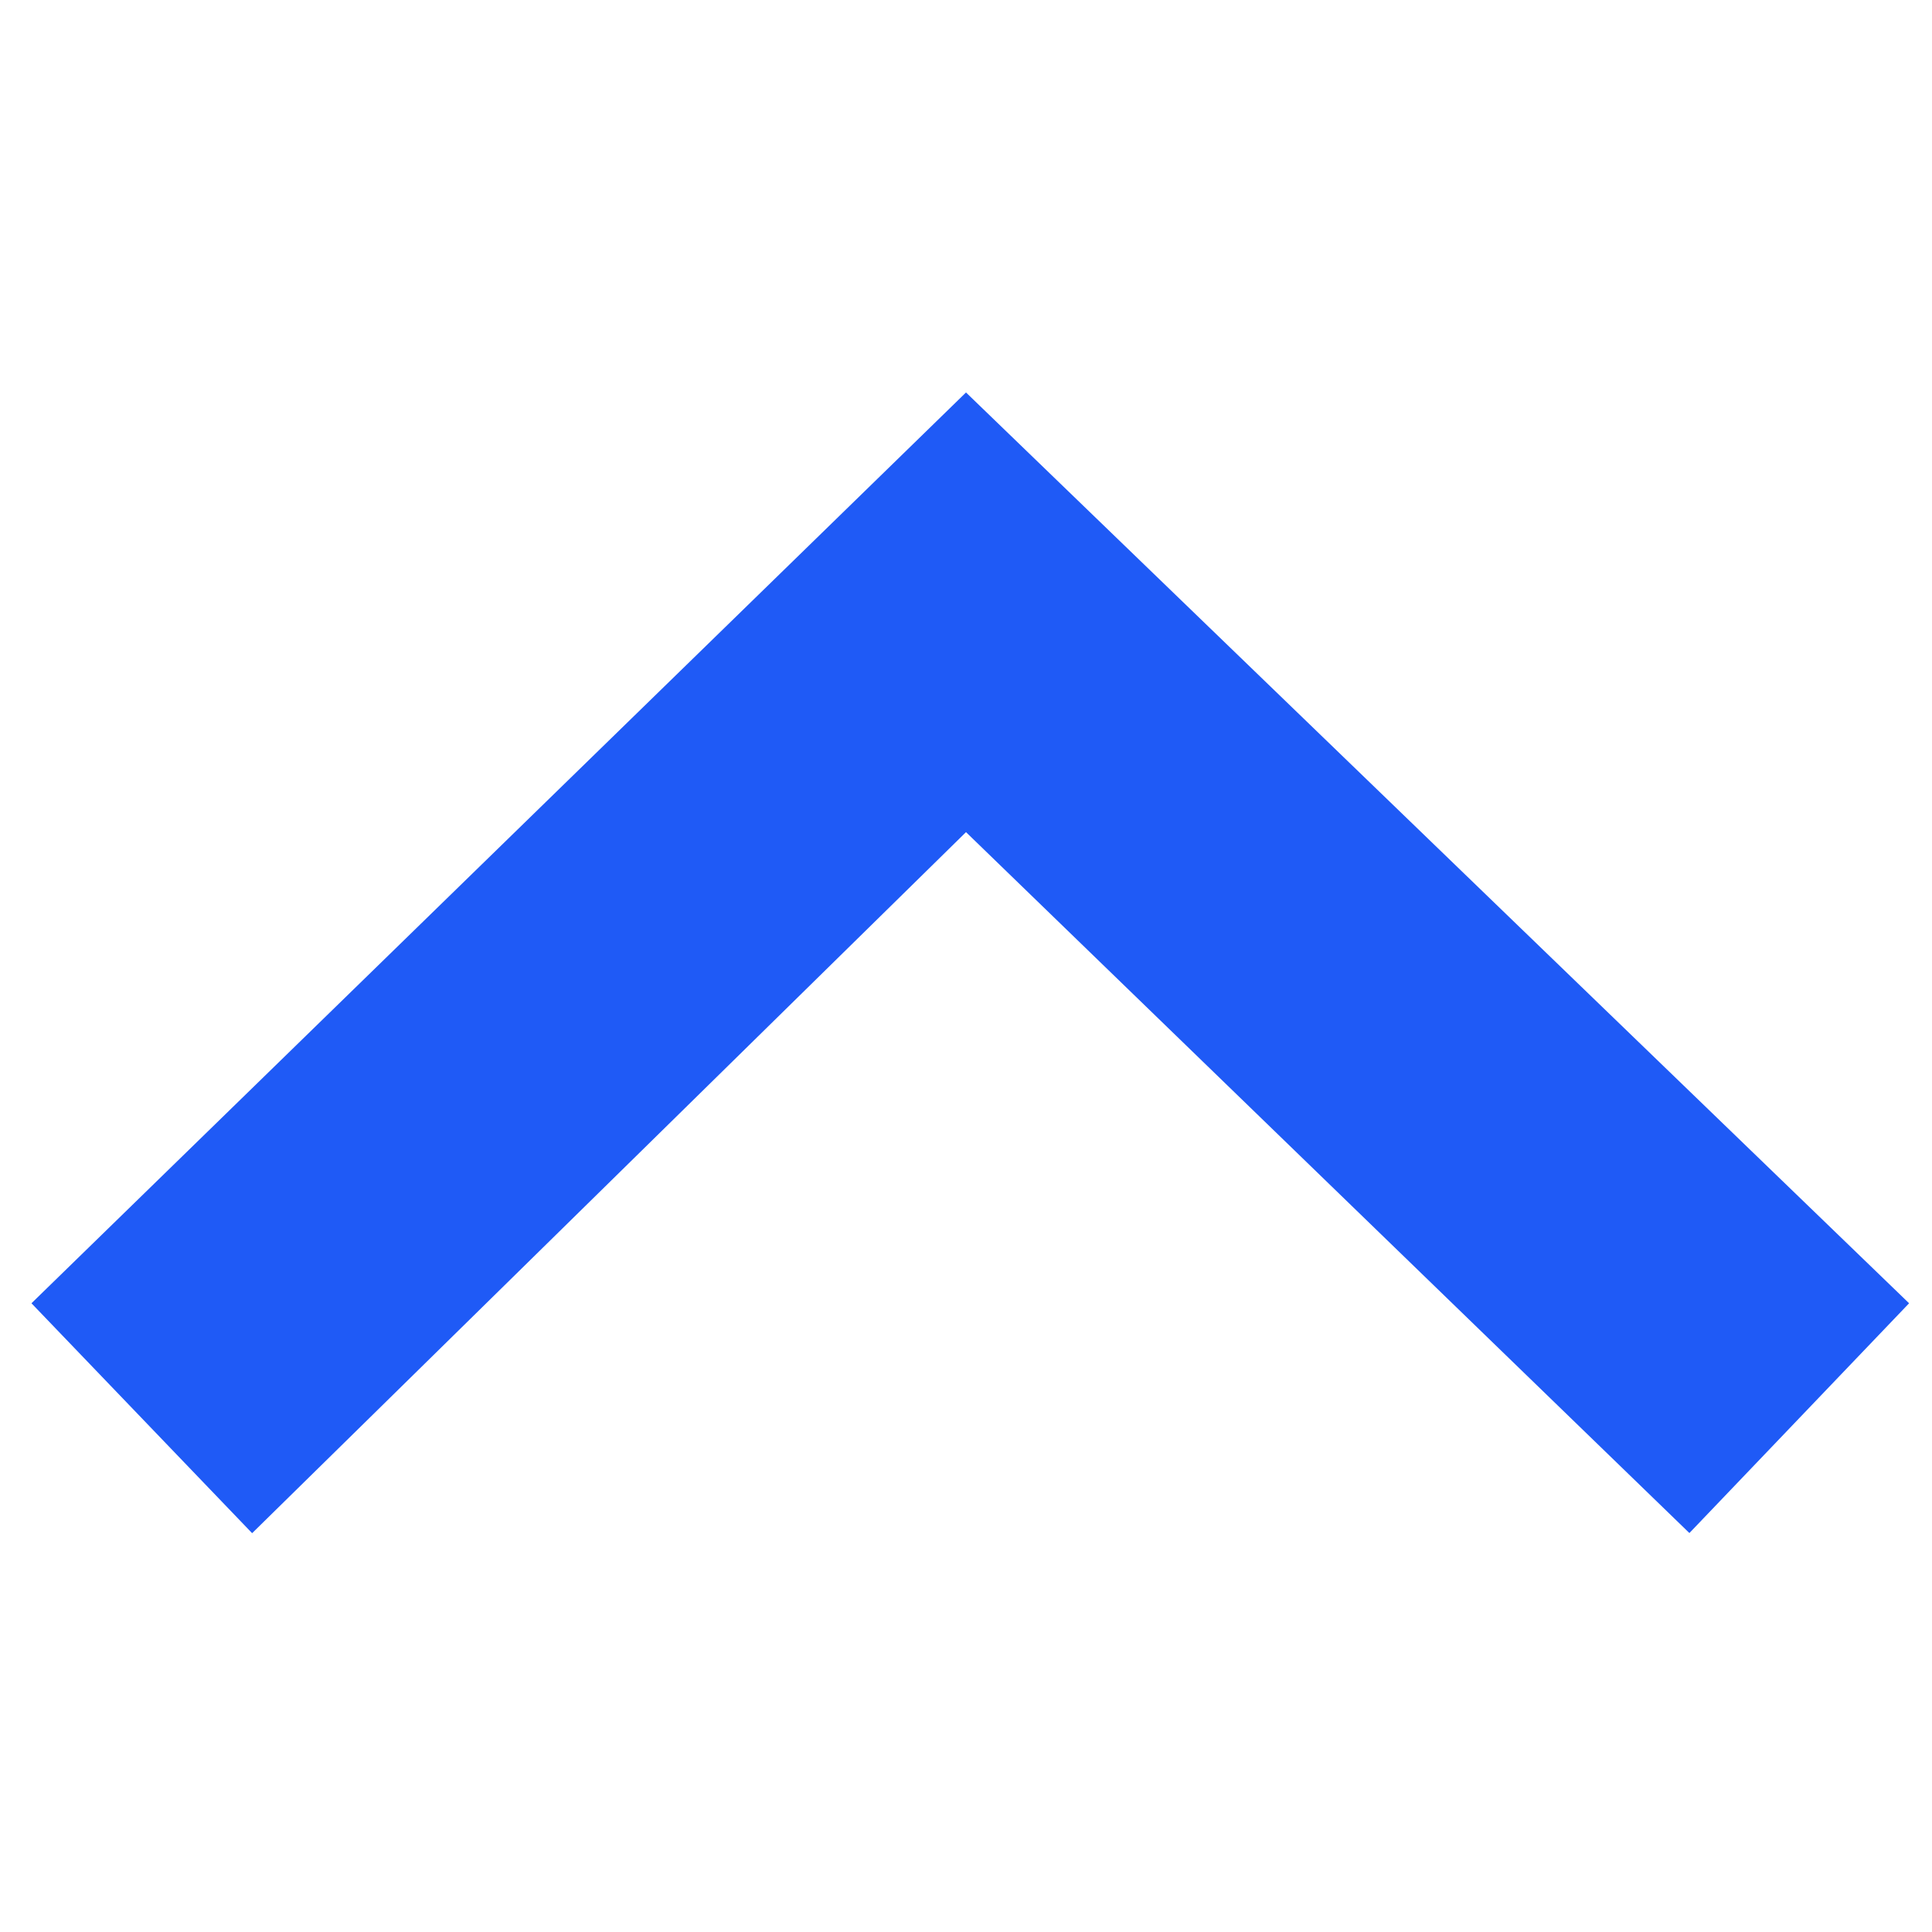
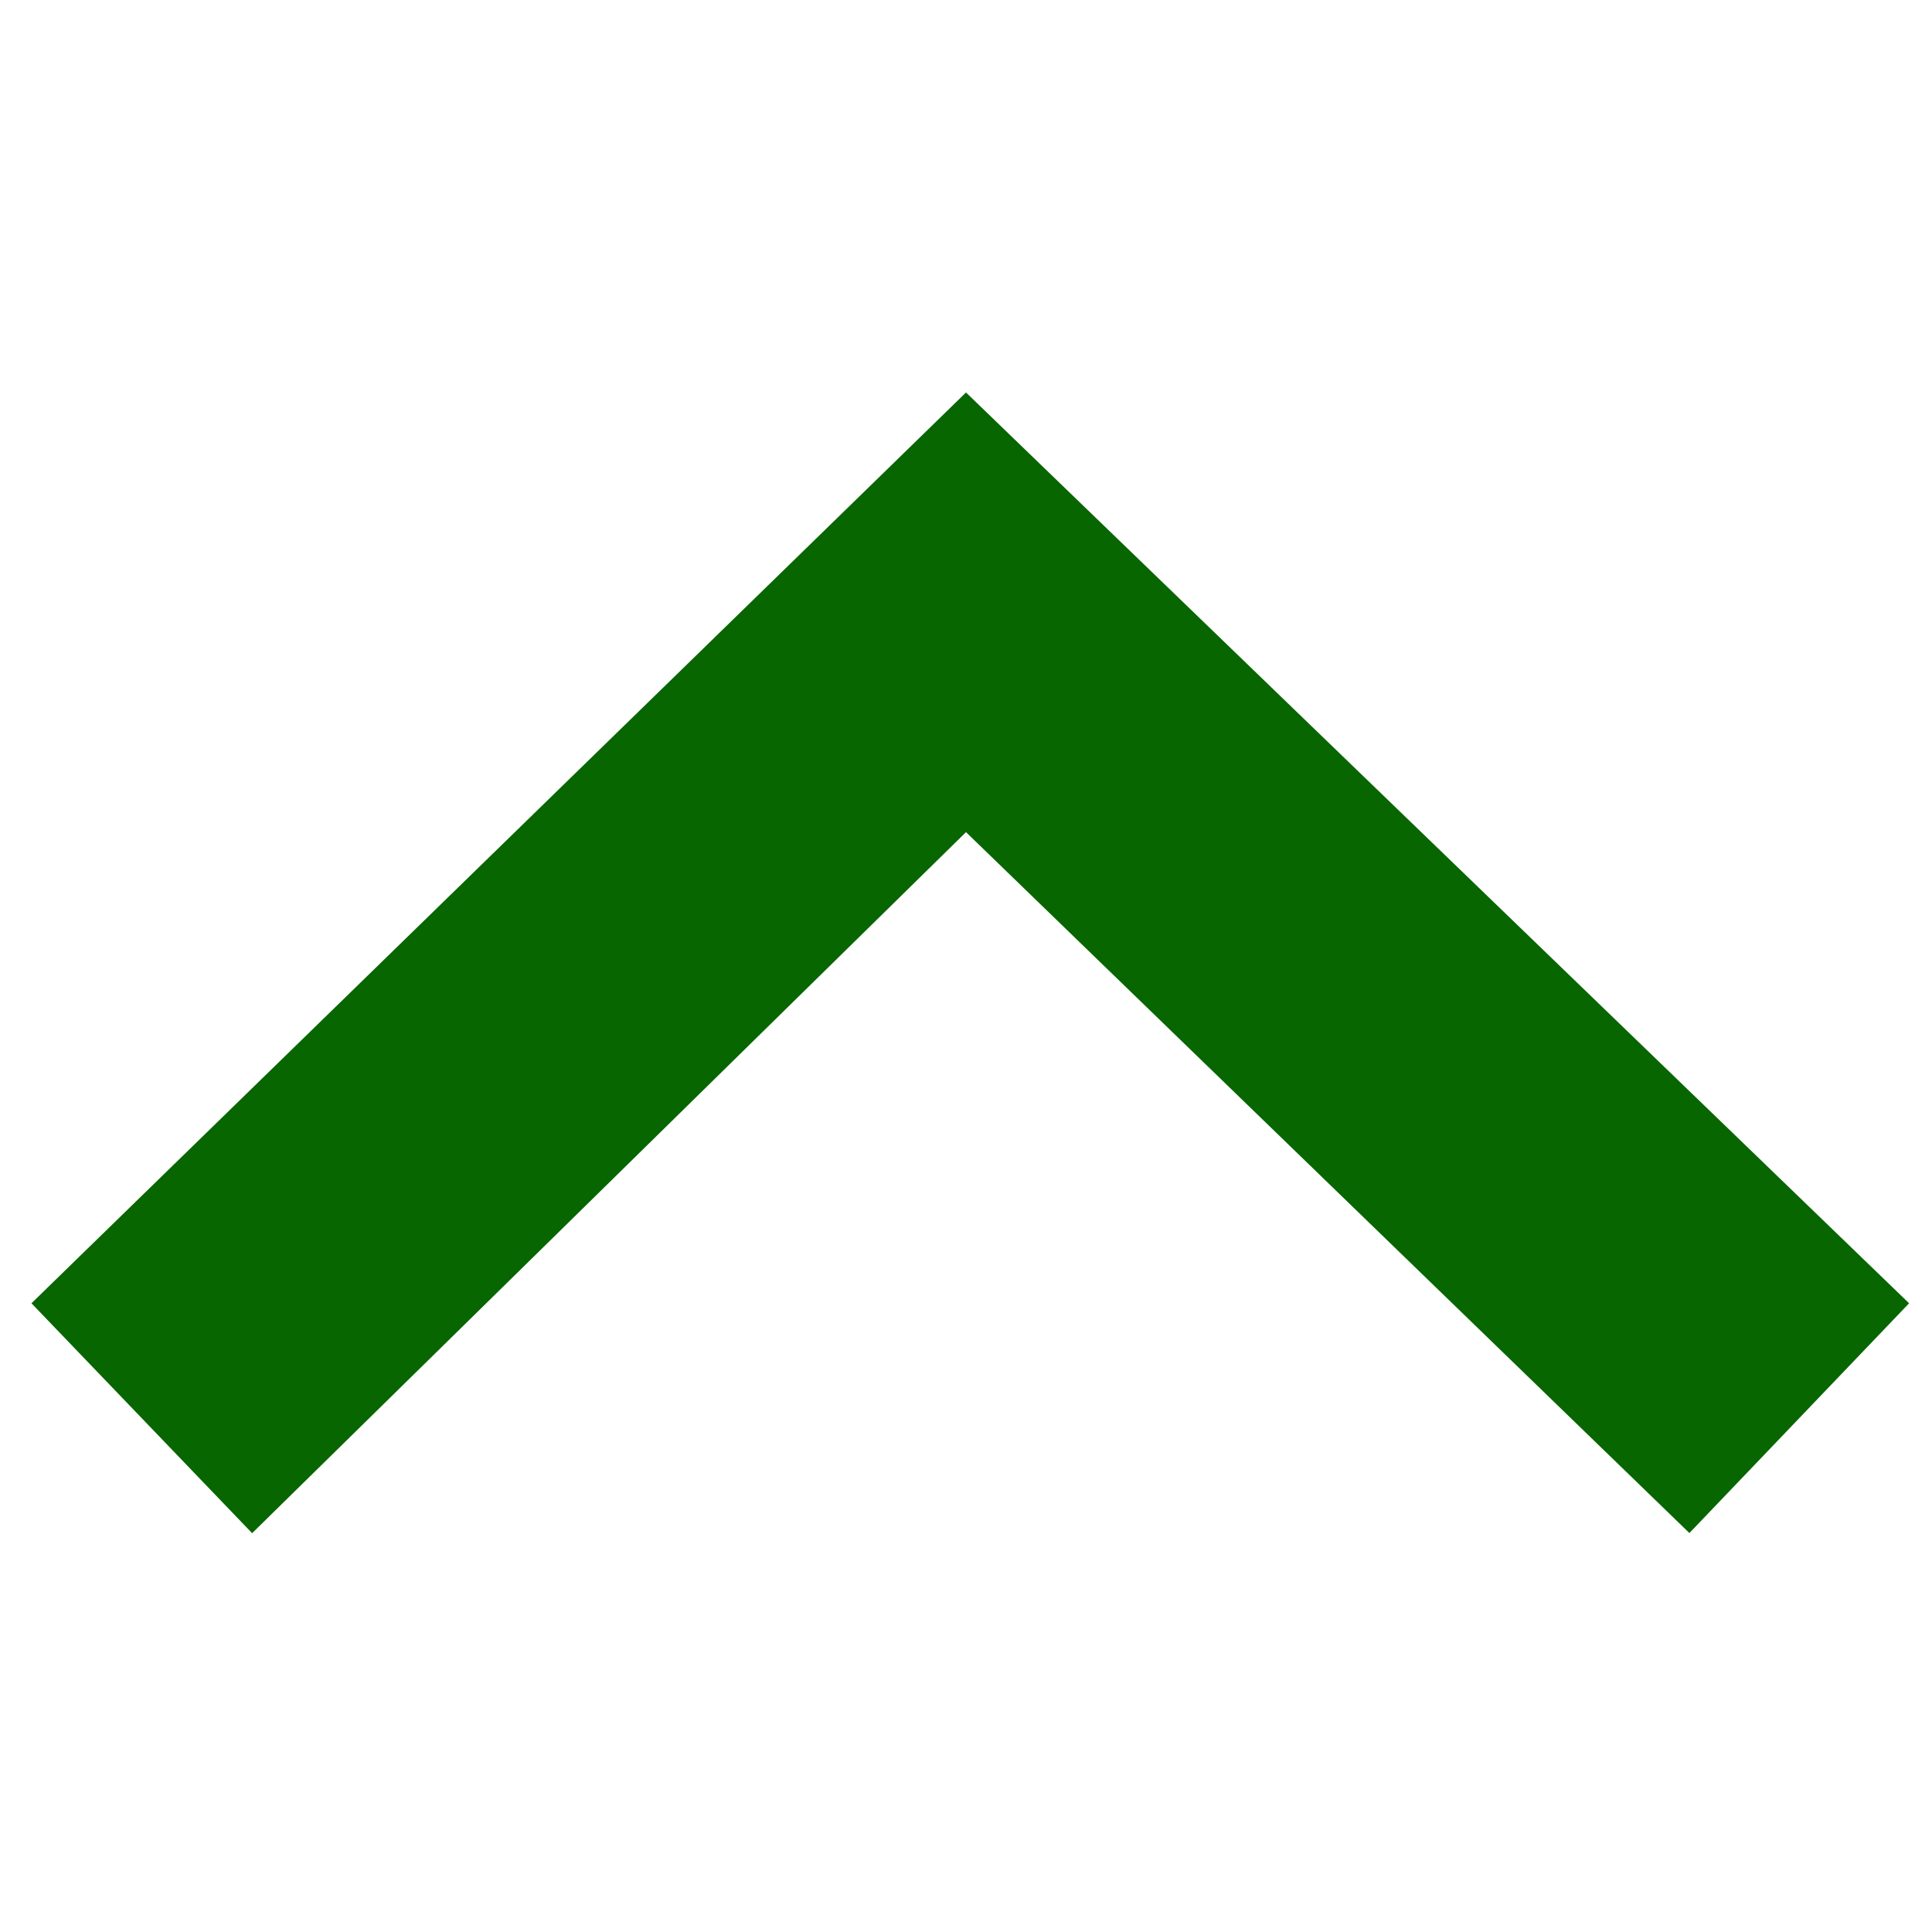
- <svg xmlns="http://www.w3.org/2000/svg" width="14" height="14" viewBox="0 0 14 14">
-   <g fill="none" fill-rule="evenodd">
-     <path fill="none" d="M0 0h14v14H0z" />
-     <path fill="#1F5AF6" fill-rule="nonzero" d="M.228 9.444L7 2.844l6.834 6.6-1.592 1.665L7 6.03l-5.173 5.08z" />
+ <svg xmlns="http://www.w3.org/2000/svg" width="14" height="14" viewBox="0 0 14 14" version="1.1" id="svg1121">
+   <defs id="defs1125" />
+   <g fill="none" fill-rule="evenodd" id="g1119">
+     <path fill="none" d="M0 0h14v14H0z" id="path1115" />
+     <path fill="#1F5AF6" fill-rule="nonzero" d="M.228 9.444L7 2.844l6.834 6.6-1.592 1.665L7 6.03l-5.173 5.08z" id="path1117" style="fill:#076600;fill-opacity:1" />
  </g>
</svg>
